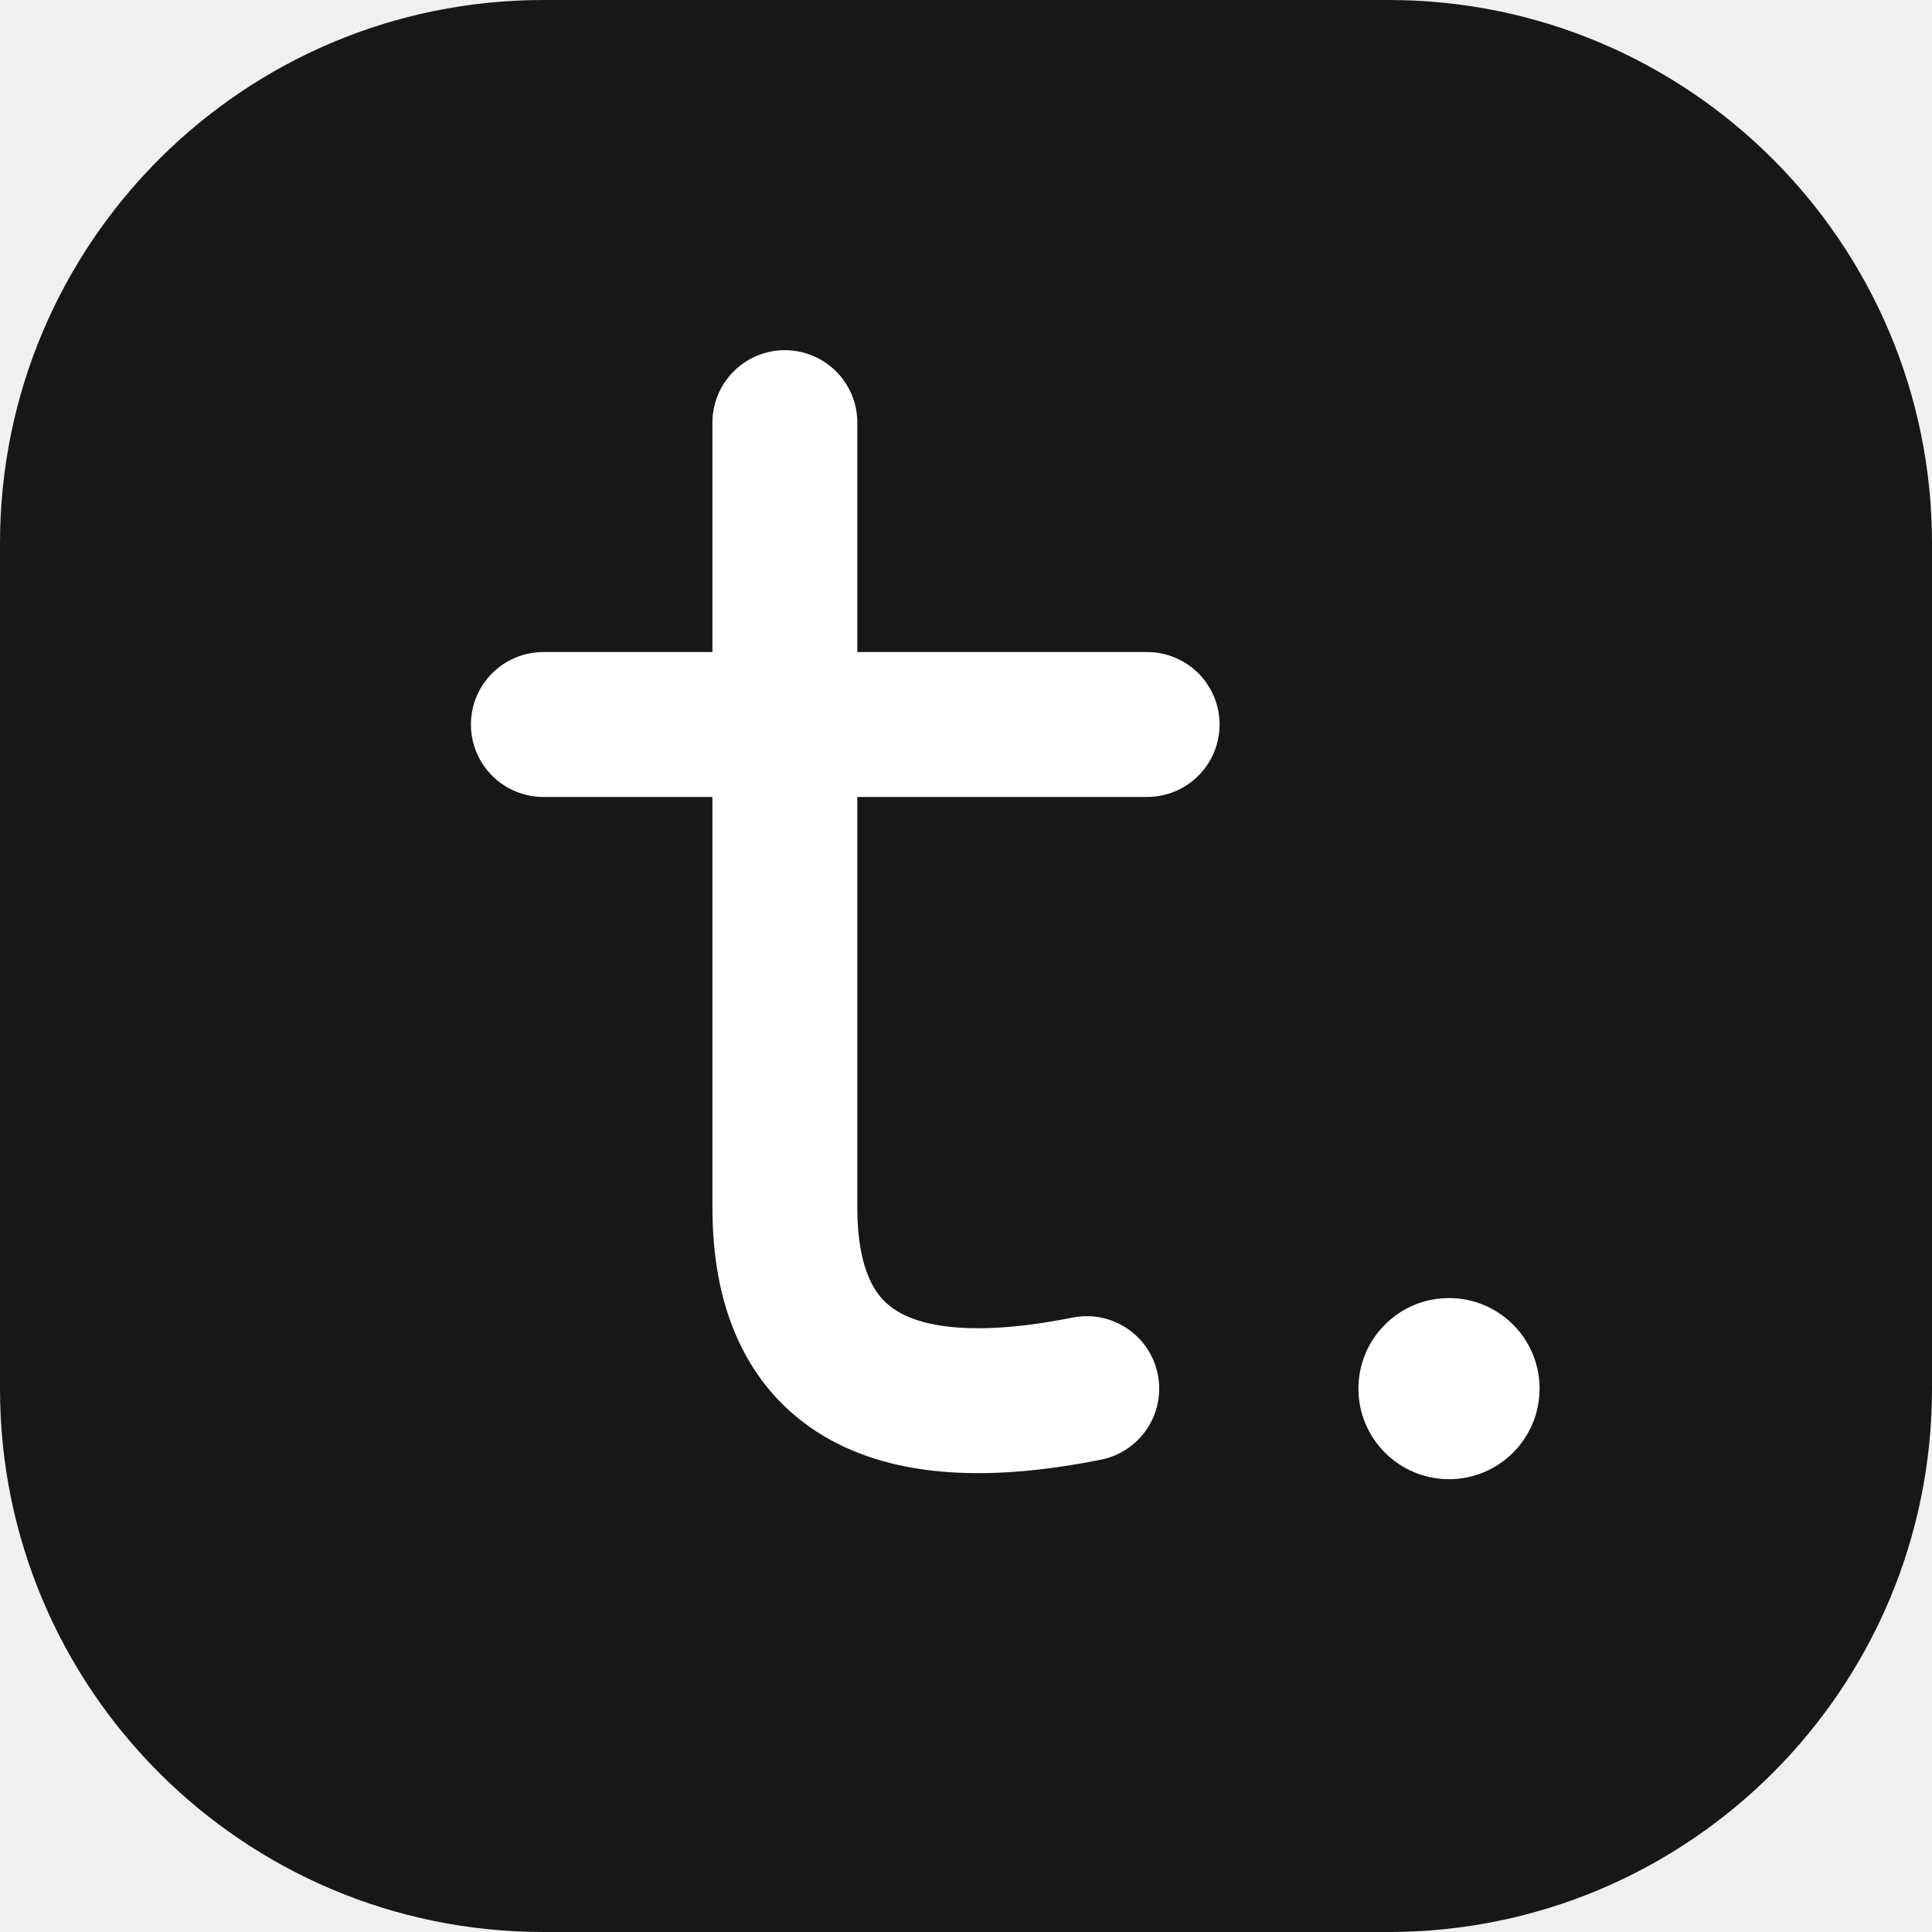
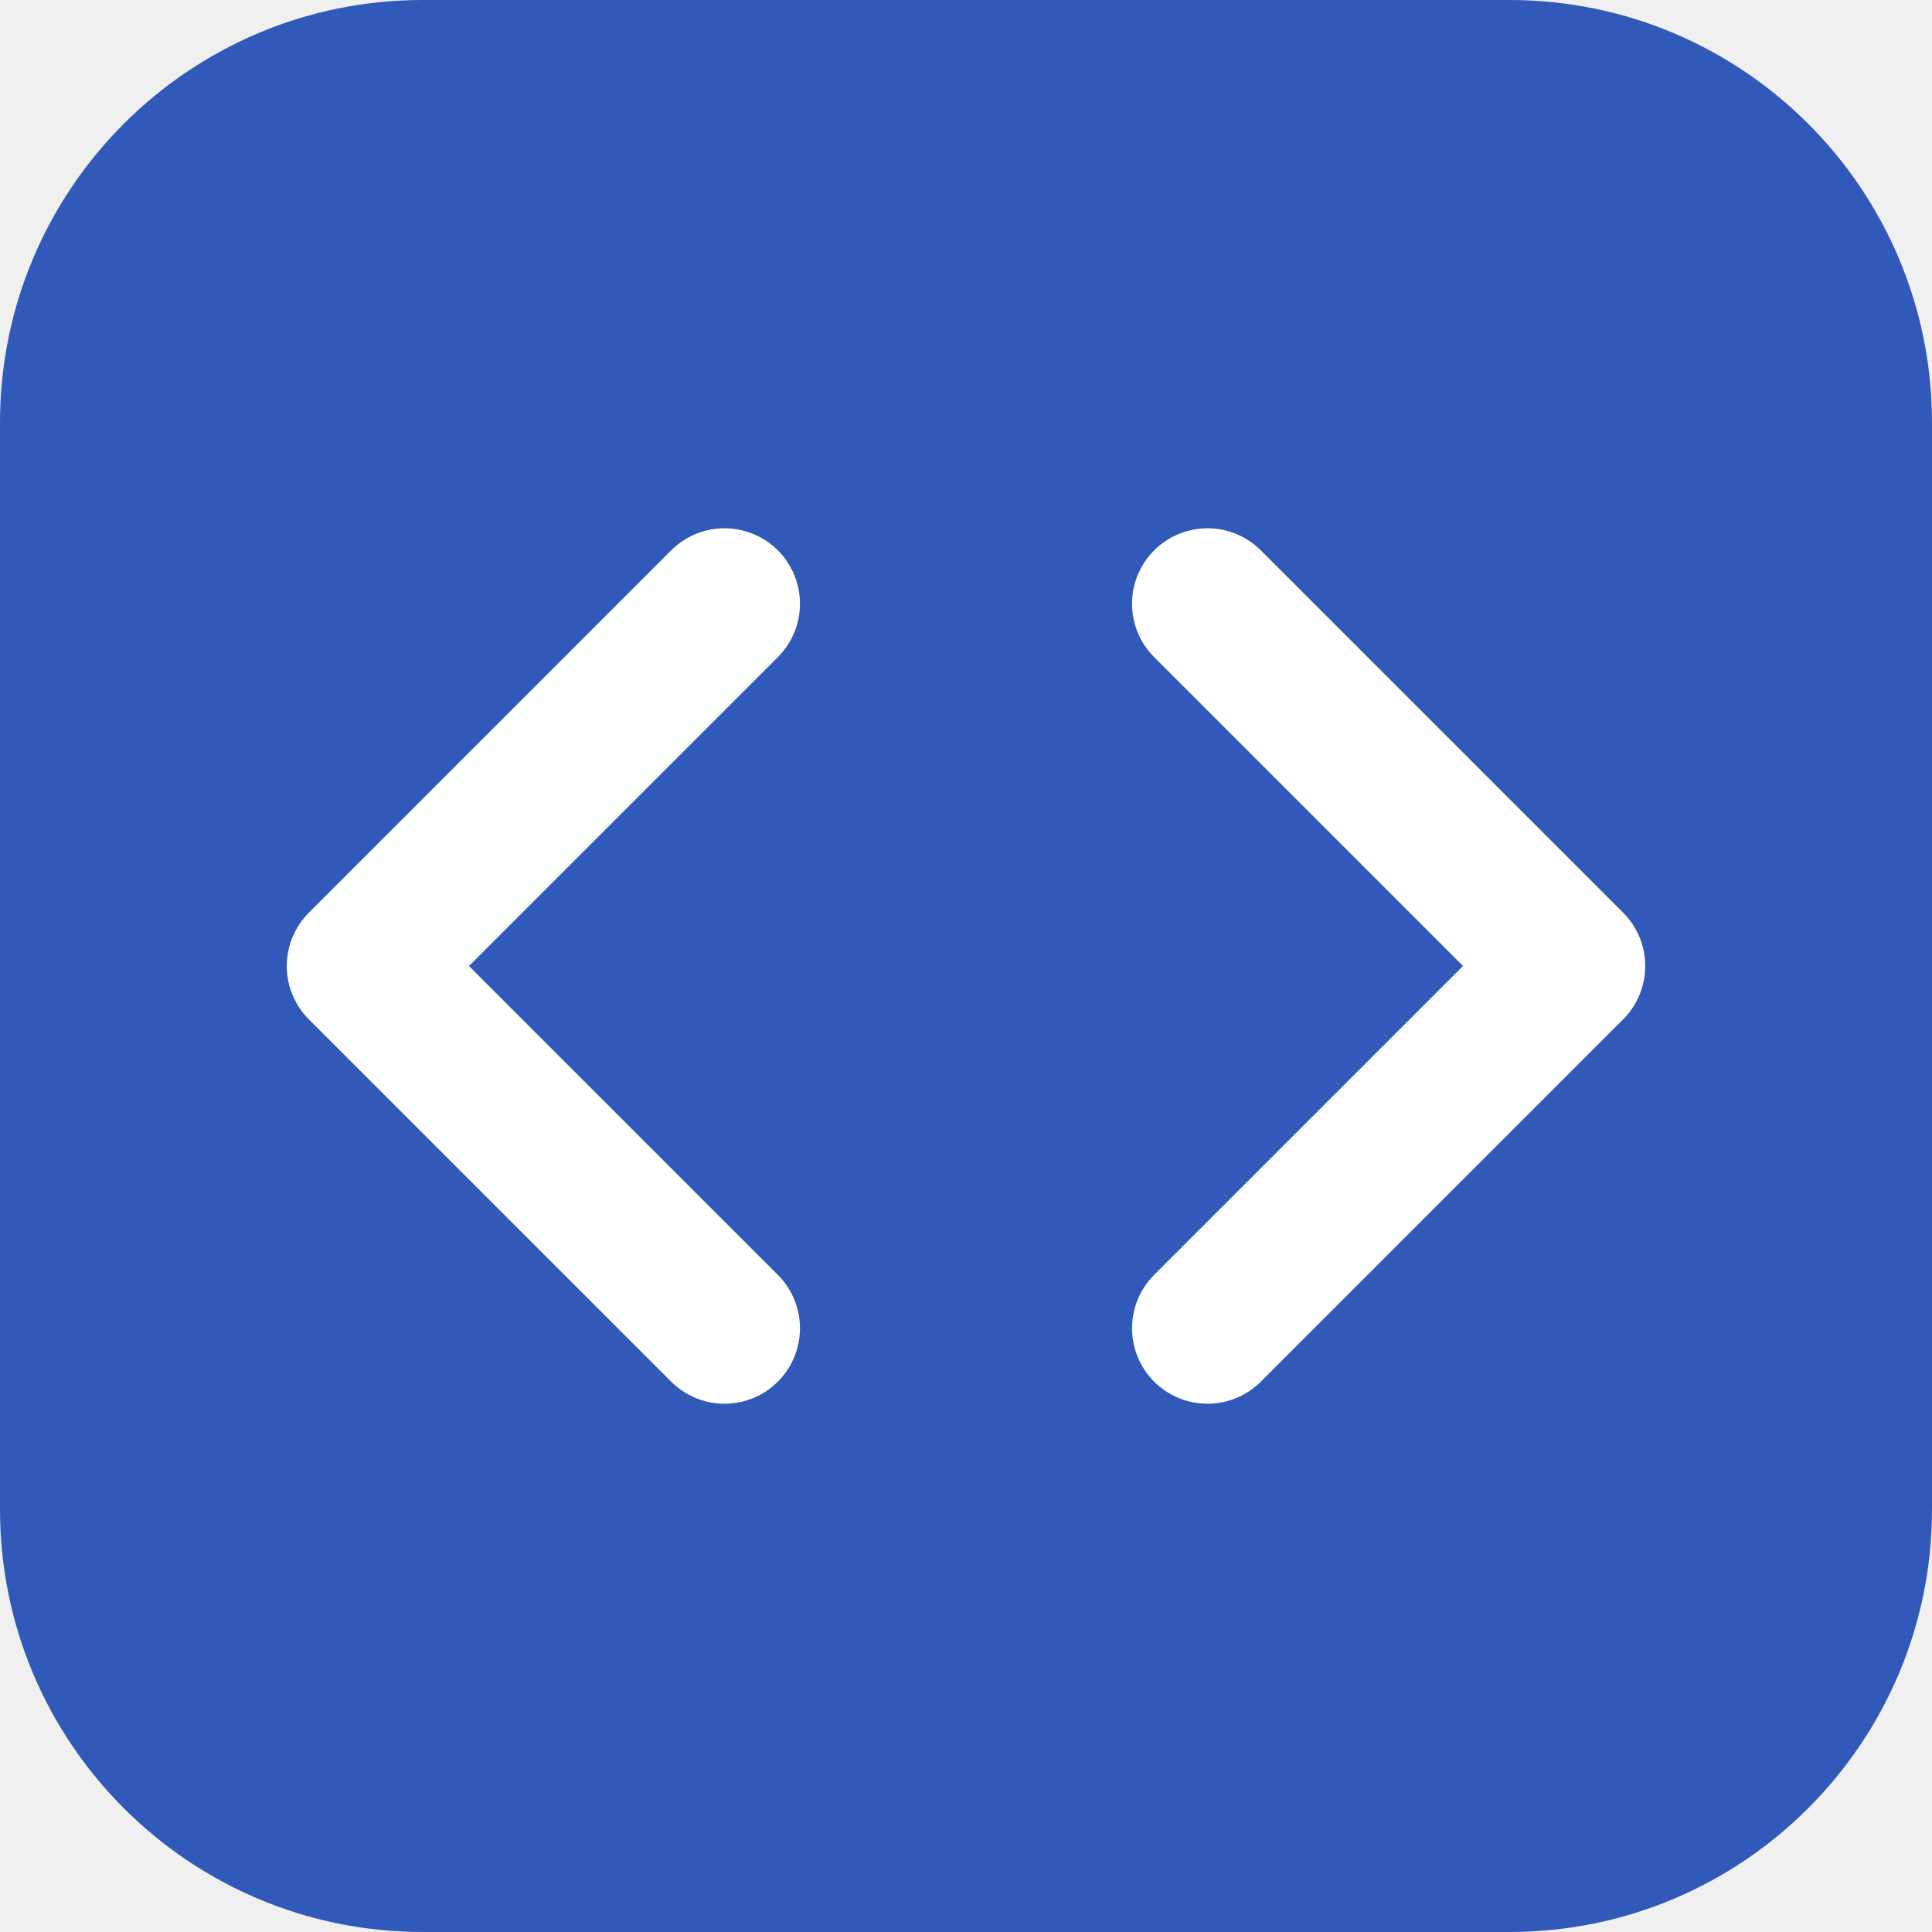
<svg xmlns="http://www.w3.org/2000/svg" viewBox="0 0 32 32">
-   <rect width="32" height="32" rx="9" fill="#171717" />
-   <path d="M13 7v13q0 4 5 3M9 12h10" stroke="#fff" stroke-width="2.4" fill="none" stroke-linecap="round" />
-   <circle cx="24" cy="23" r="1.5" fill="#fff" />
+   <rect width="32" height="32" rx="7" fill="#3159ba" />
+   <path d="m12 10-6 6 6 6m8-12 6 6-6 6" stroke="#fff" stroke-width="2.5" fill="none" stroke-linecap="round" stroke-linejoin="round" />
</svg>
